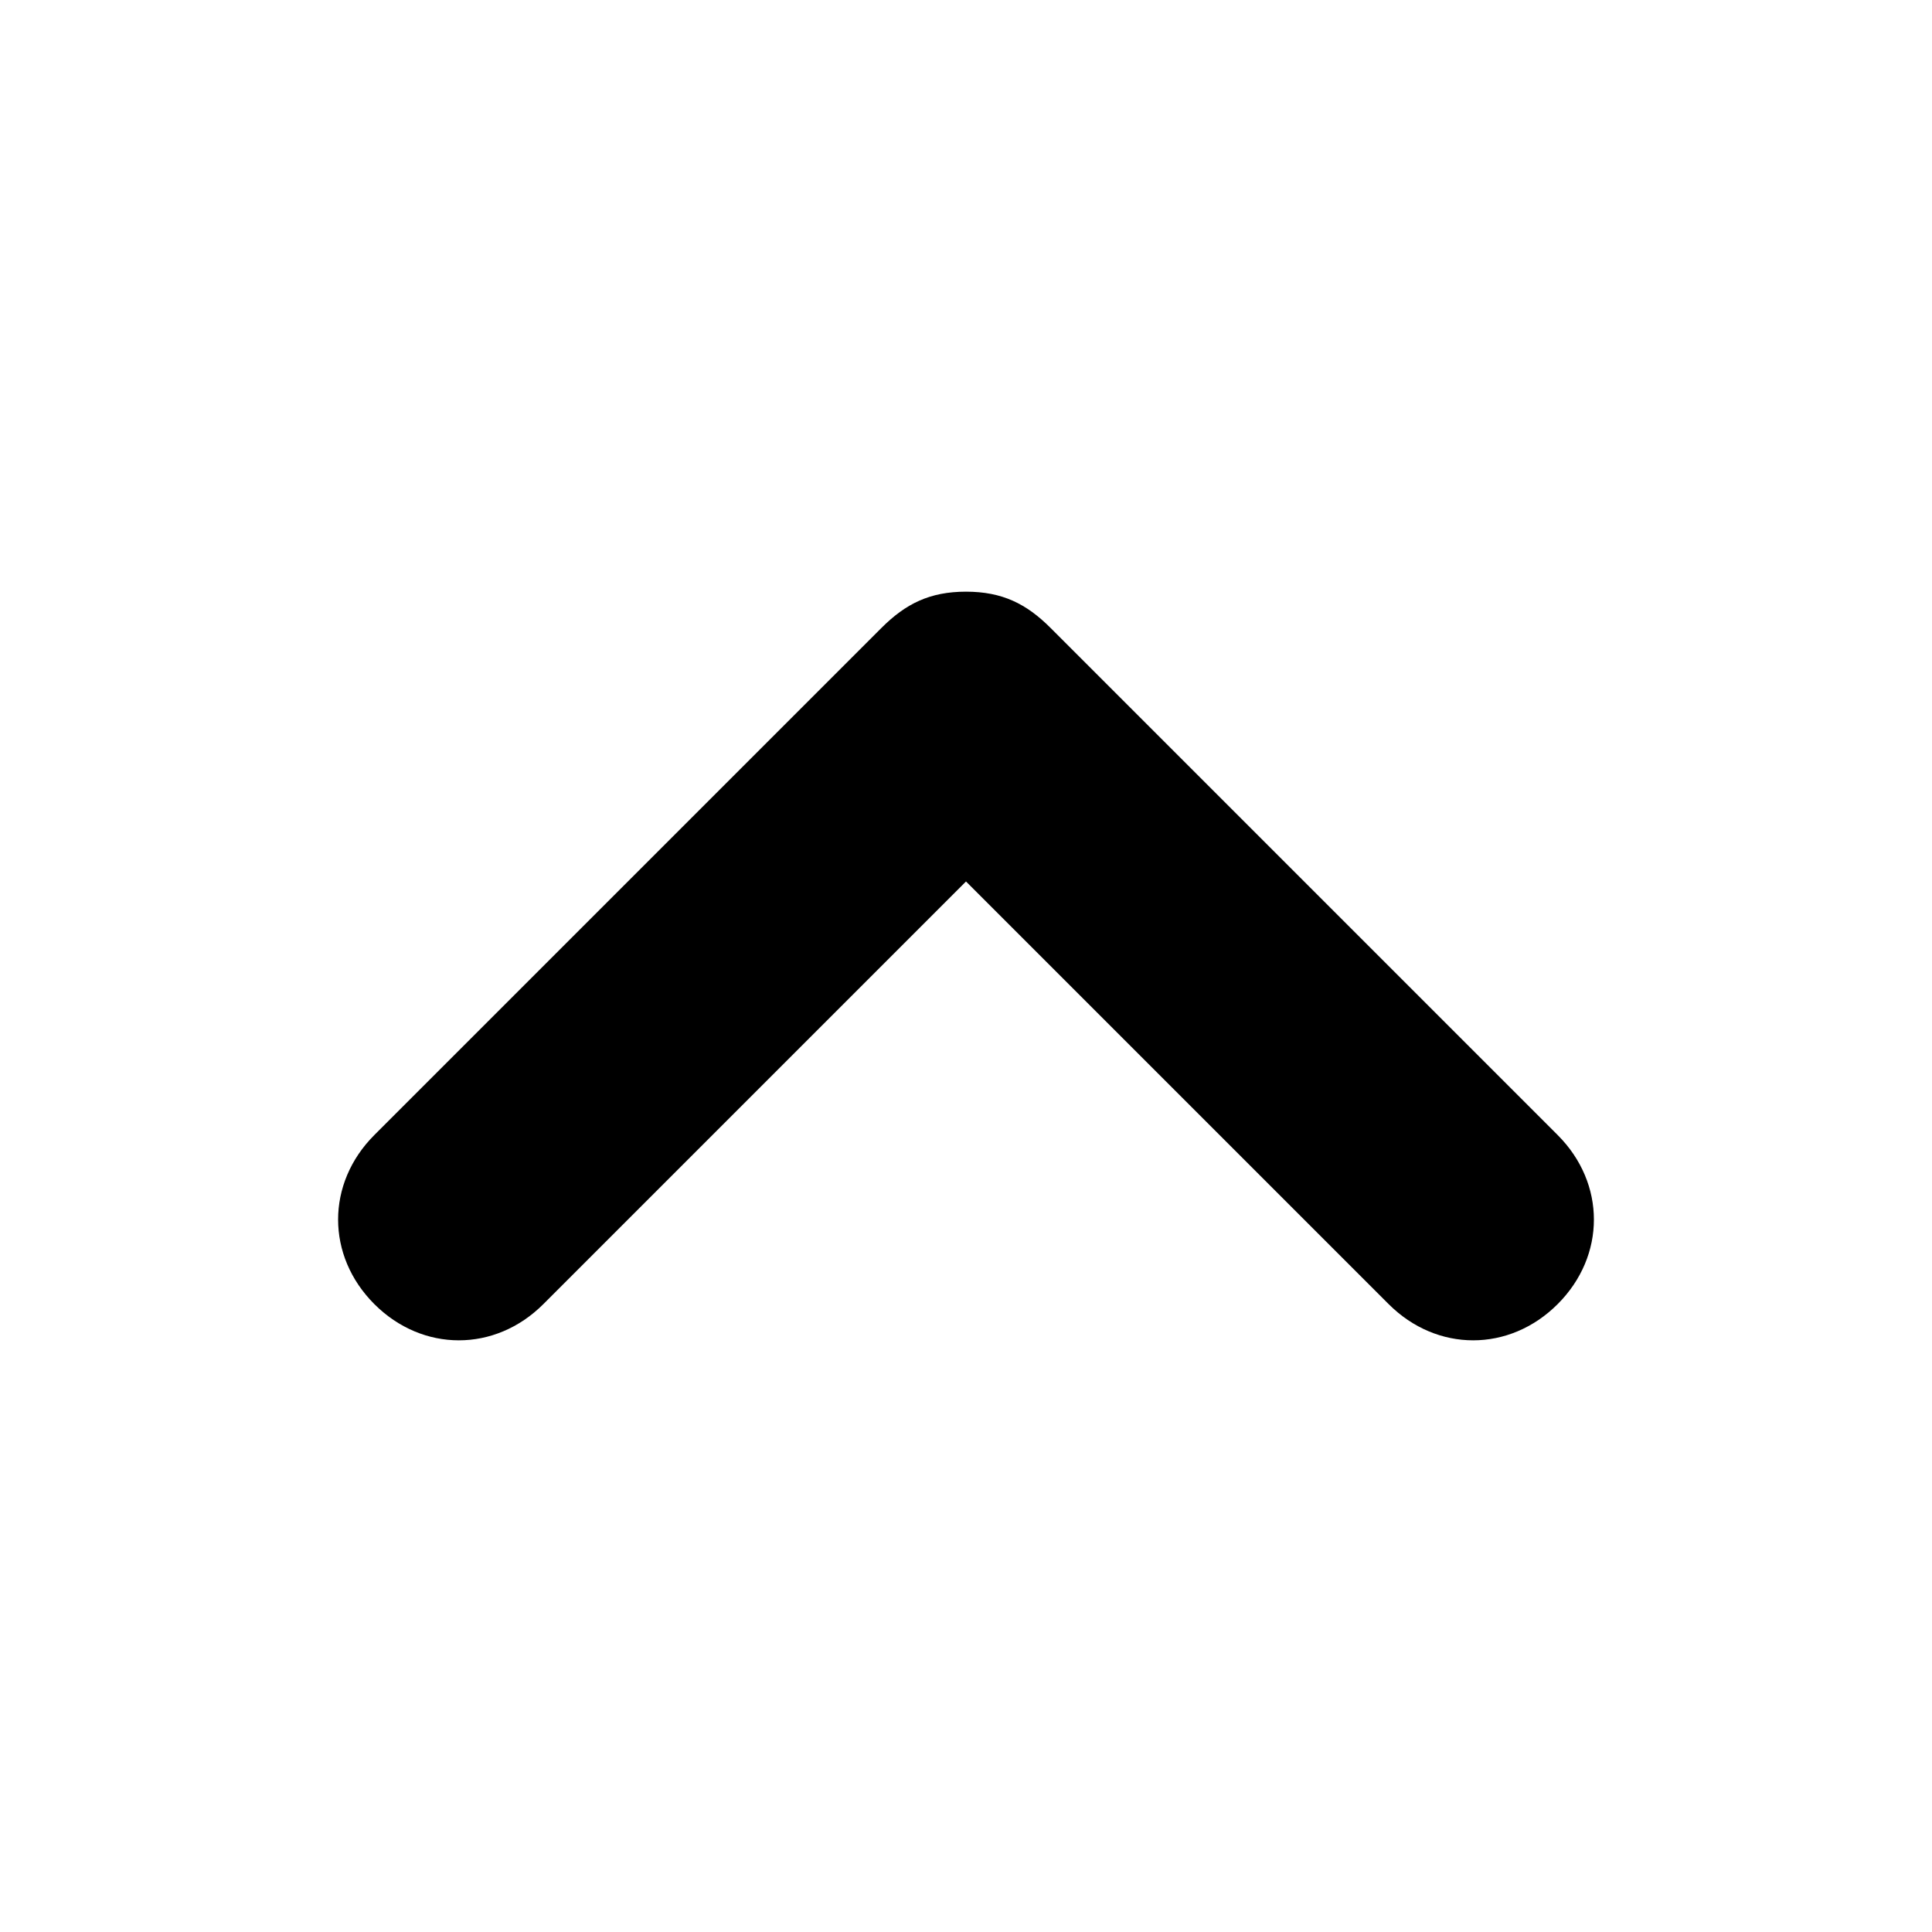
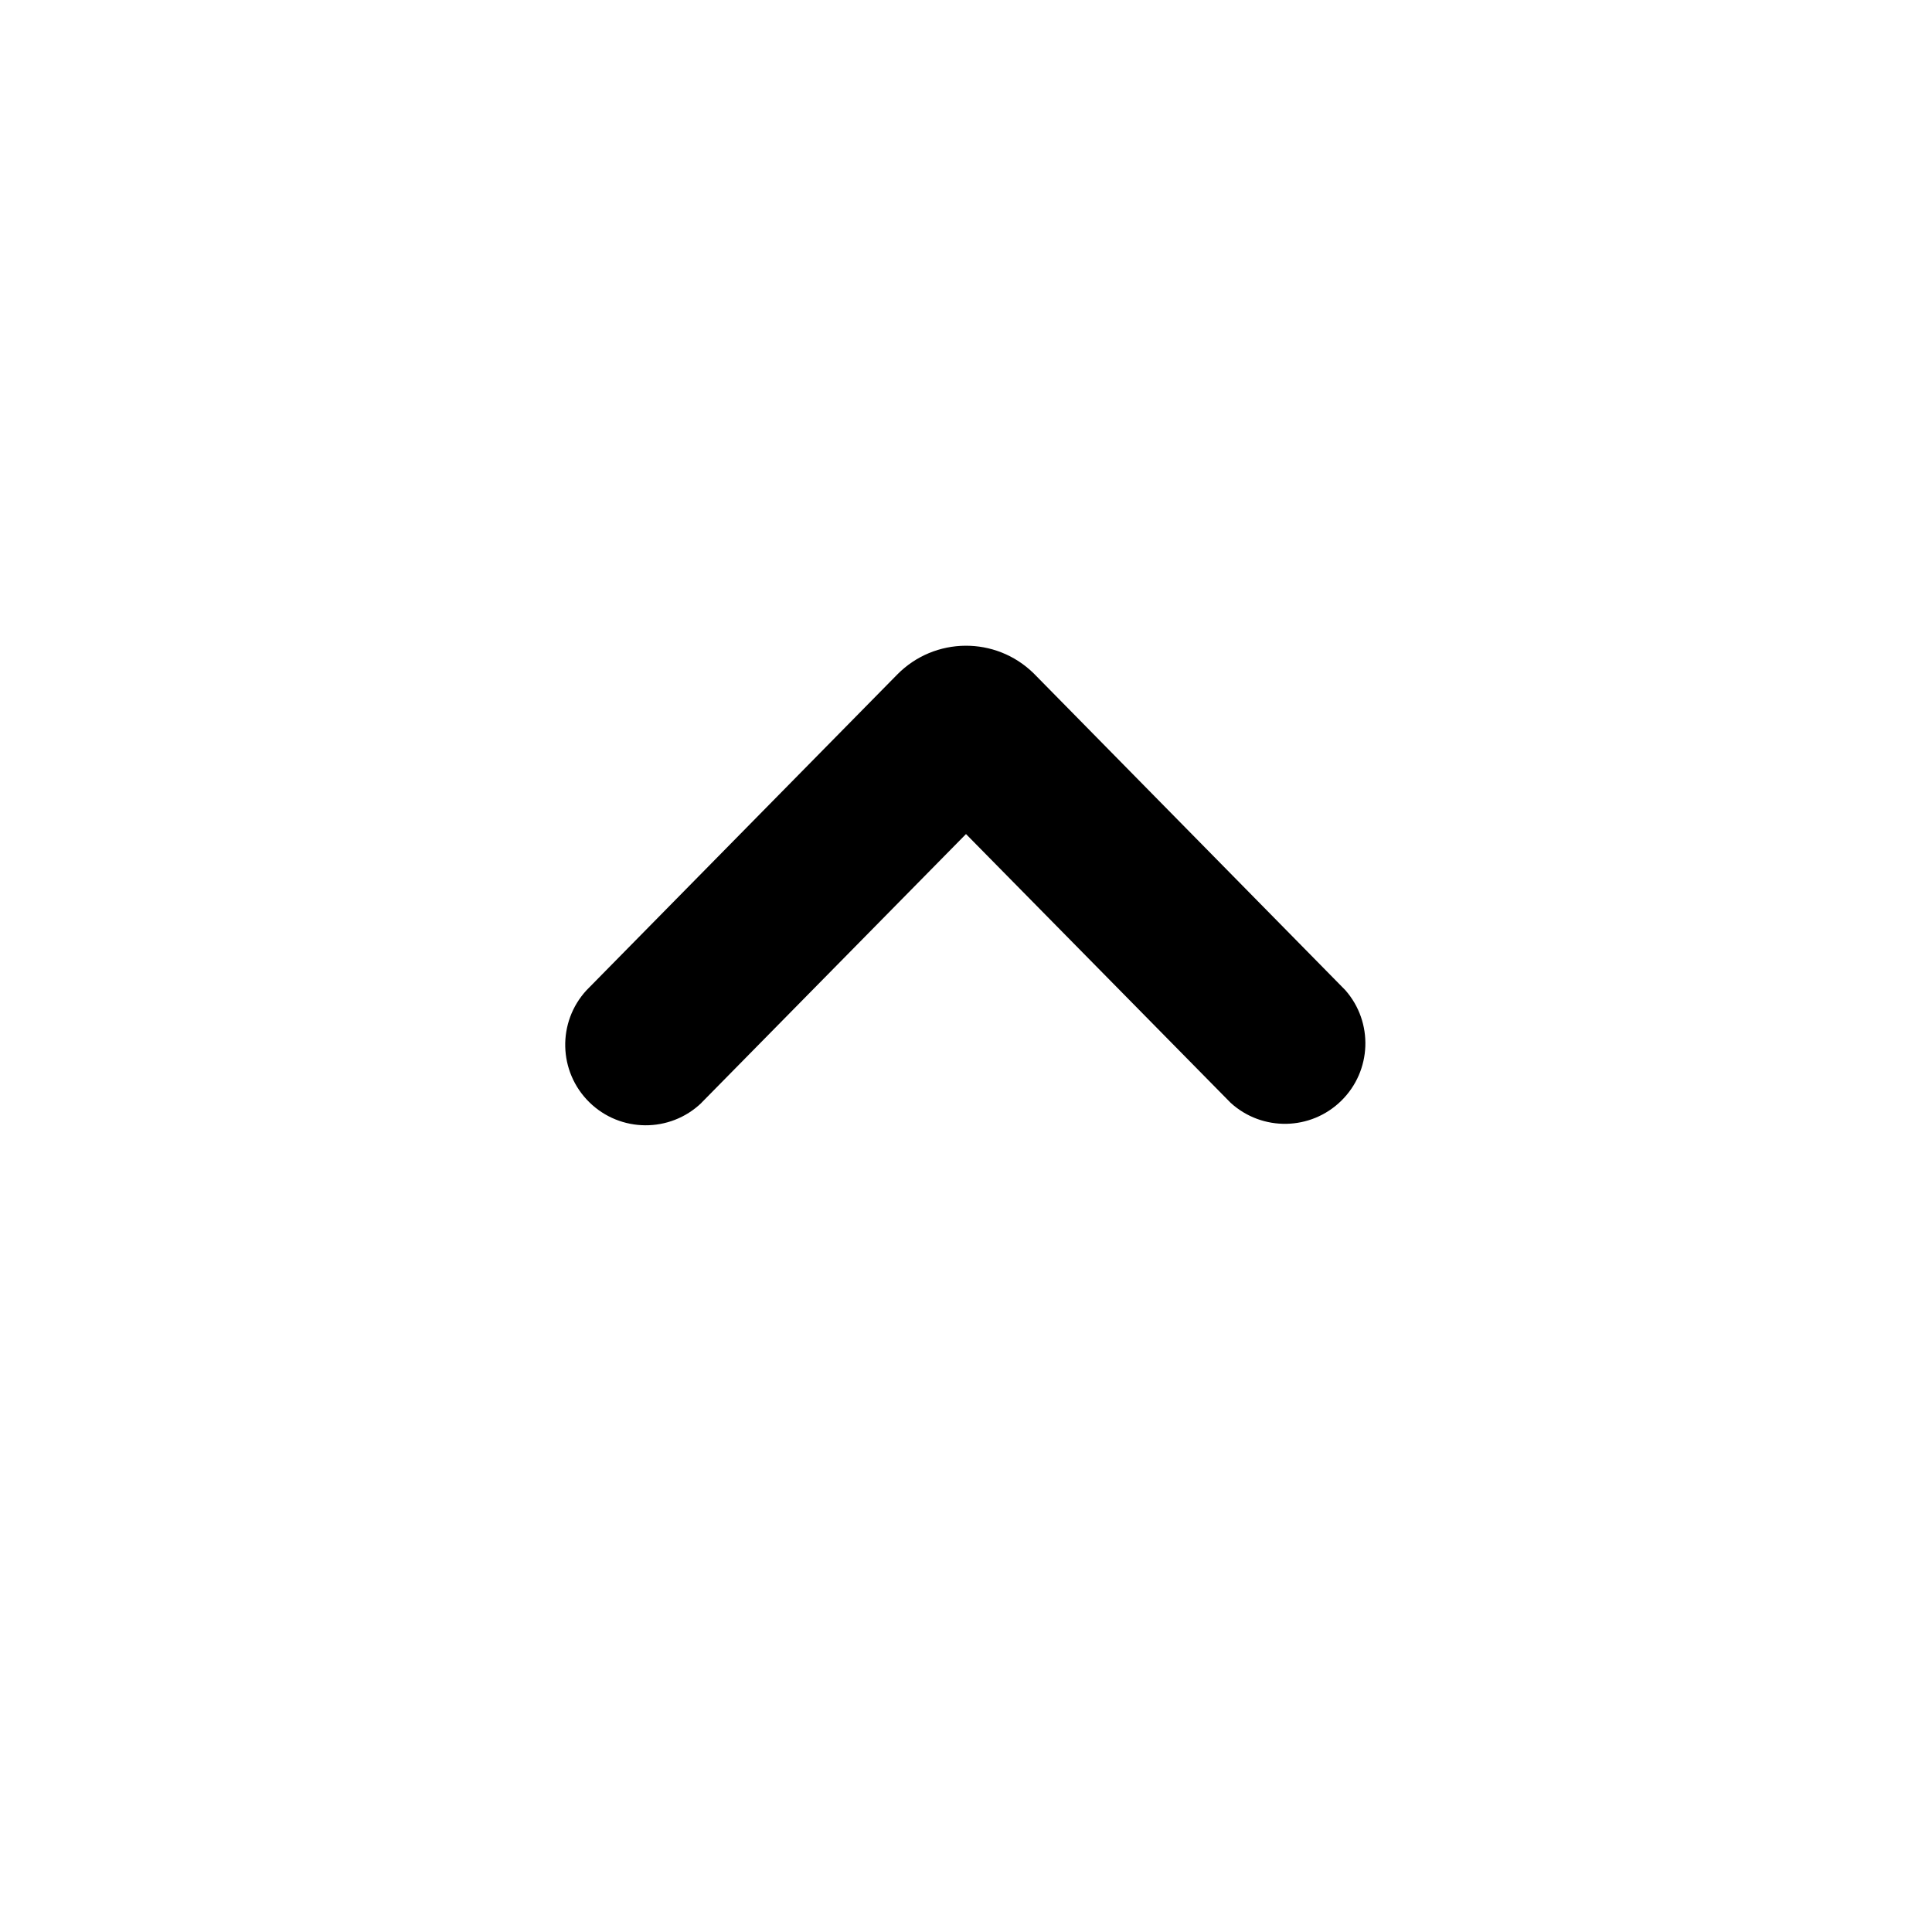
- <svg xmlns="http://www.w3.org/2000/svg" viewBox="0 0 16 16">
-   <path class="st0" d="M4.5 10.8L8 7.3l3.5 3.5c.4.4 1 .4 1.4 0s.4-1 0-1.4L8.7 5.2c-.2-.2-.4-.3-.7-.3s-.5.1-.7.3L3.1 9.4c-.4.4-.4 1 0 1.4.4.4 1 .4 1.4 0z" />
+ <svg xmlns="http://www.w3.org/2000/svg" viewBox="0 0 24 24">
+   <path transform="matrix(1 0 0 -1 7 14)" id="a" d="M1.713.299A1 1 0 0 0 .287 1.7l3.858 3.92a1.2 1.2 0 0 0 1.697.014l3.87-3.934A1 1 0 0 0 8.288.3L5 3.639 1.713.3z" />
</svg>
